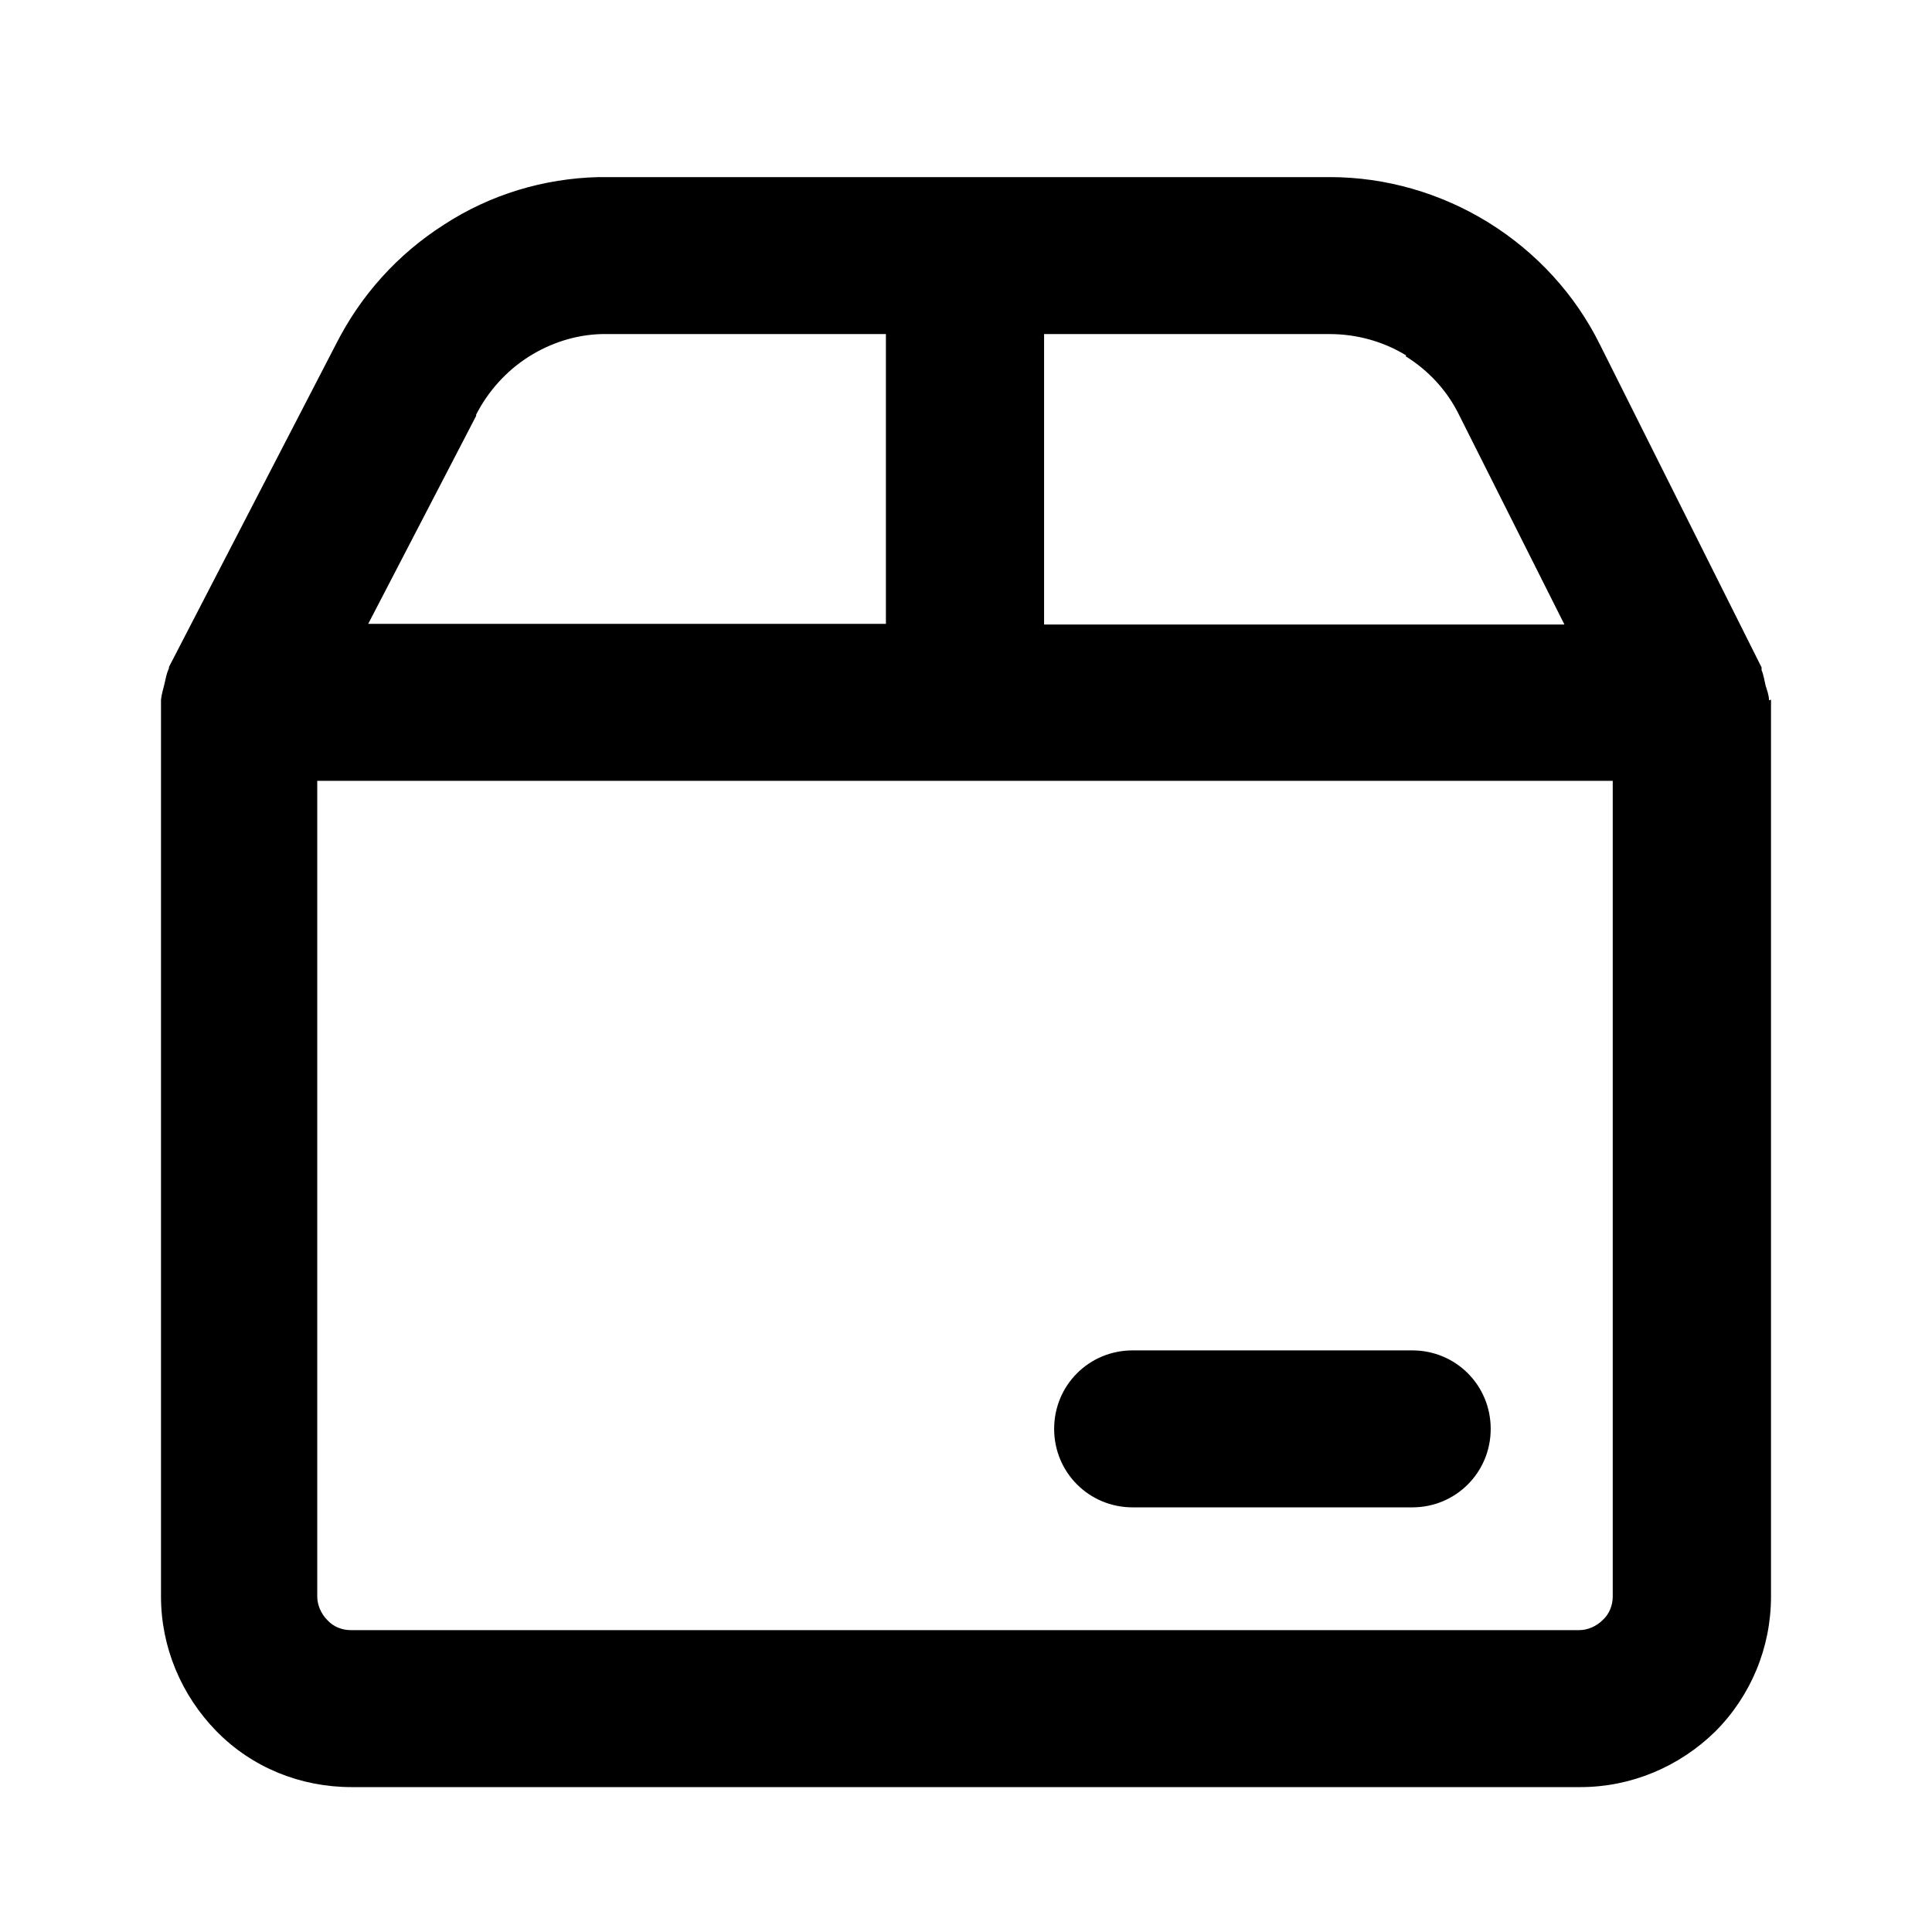
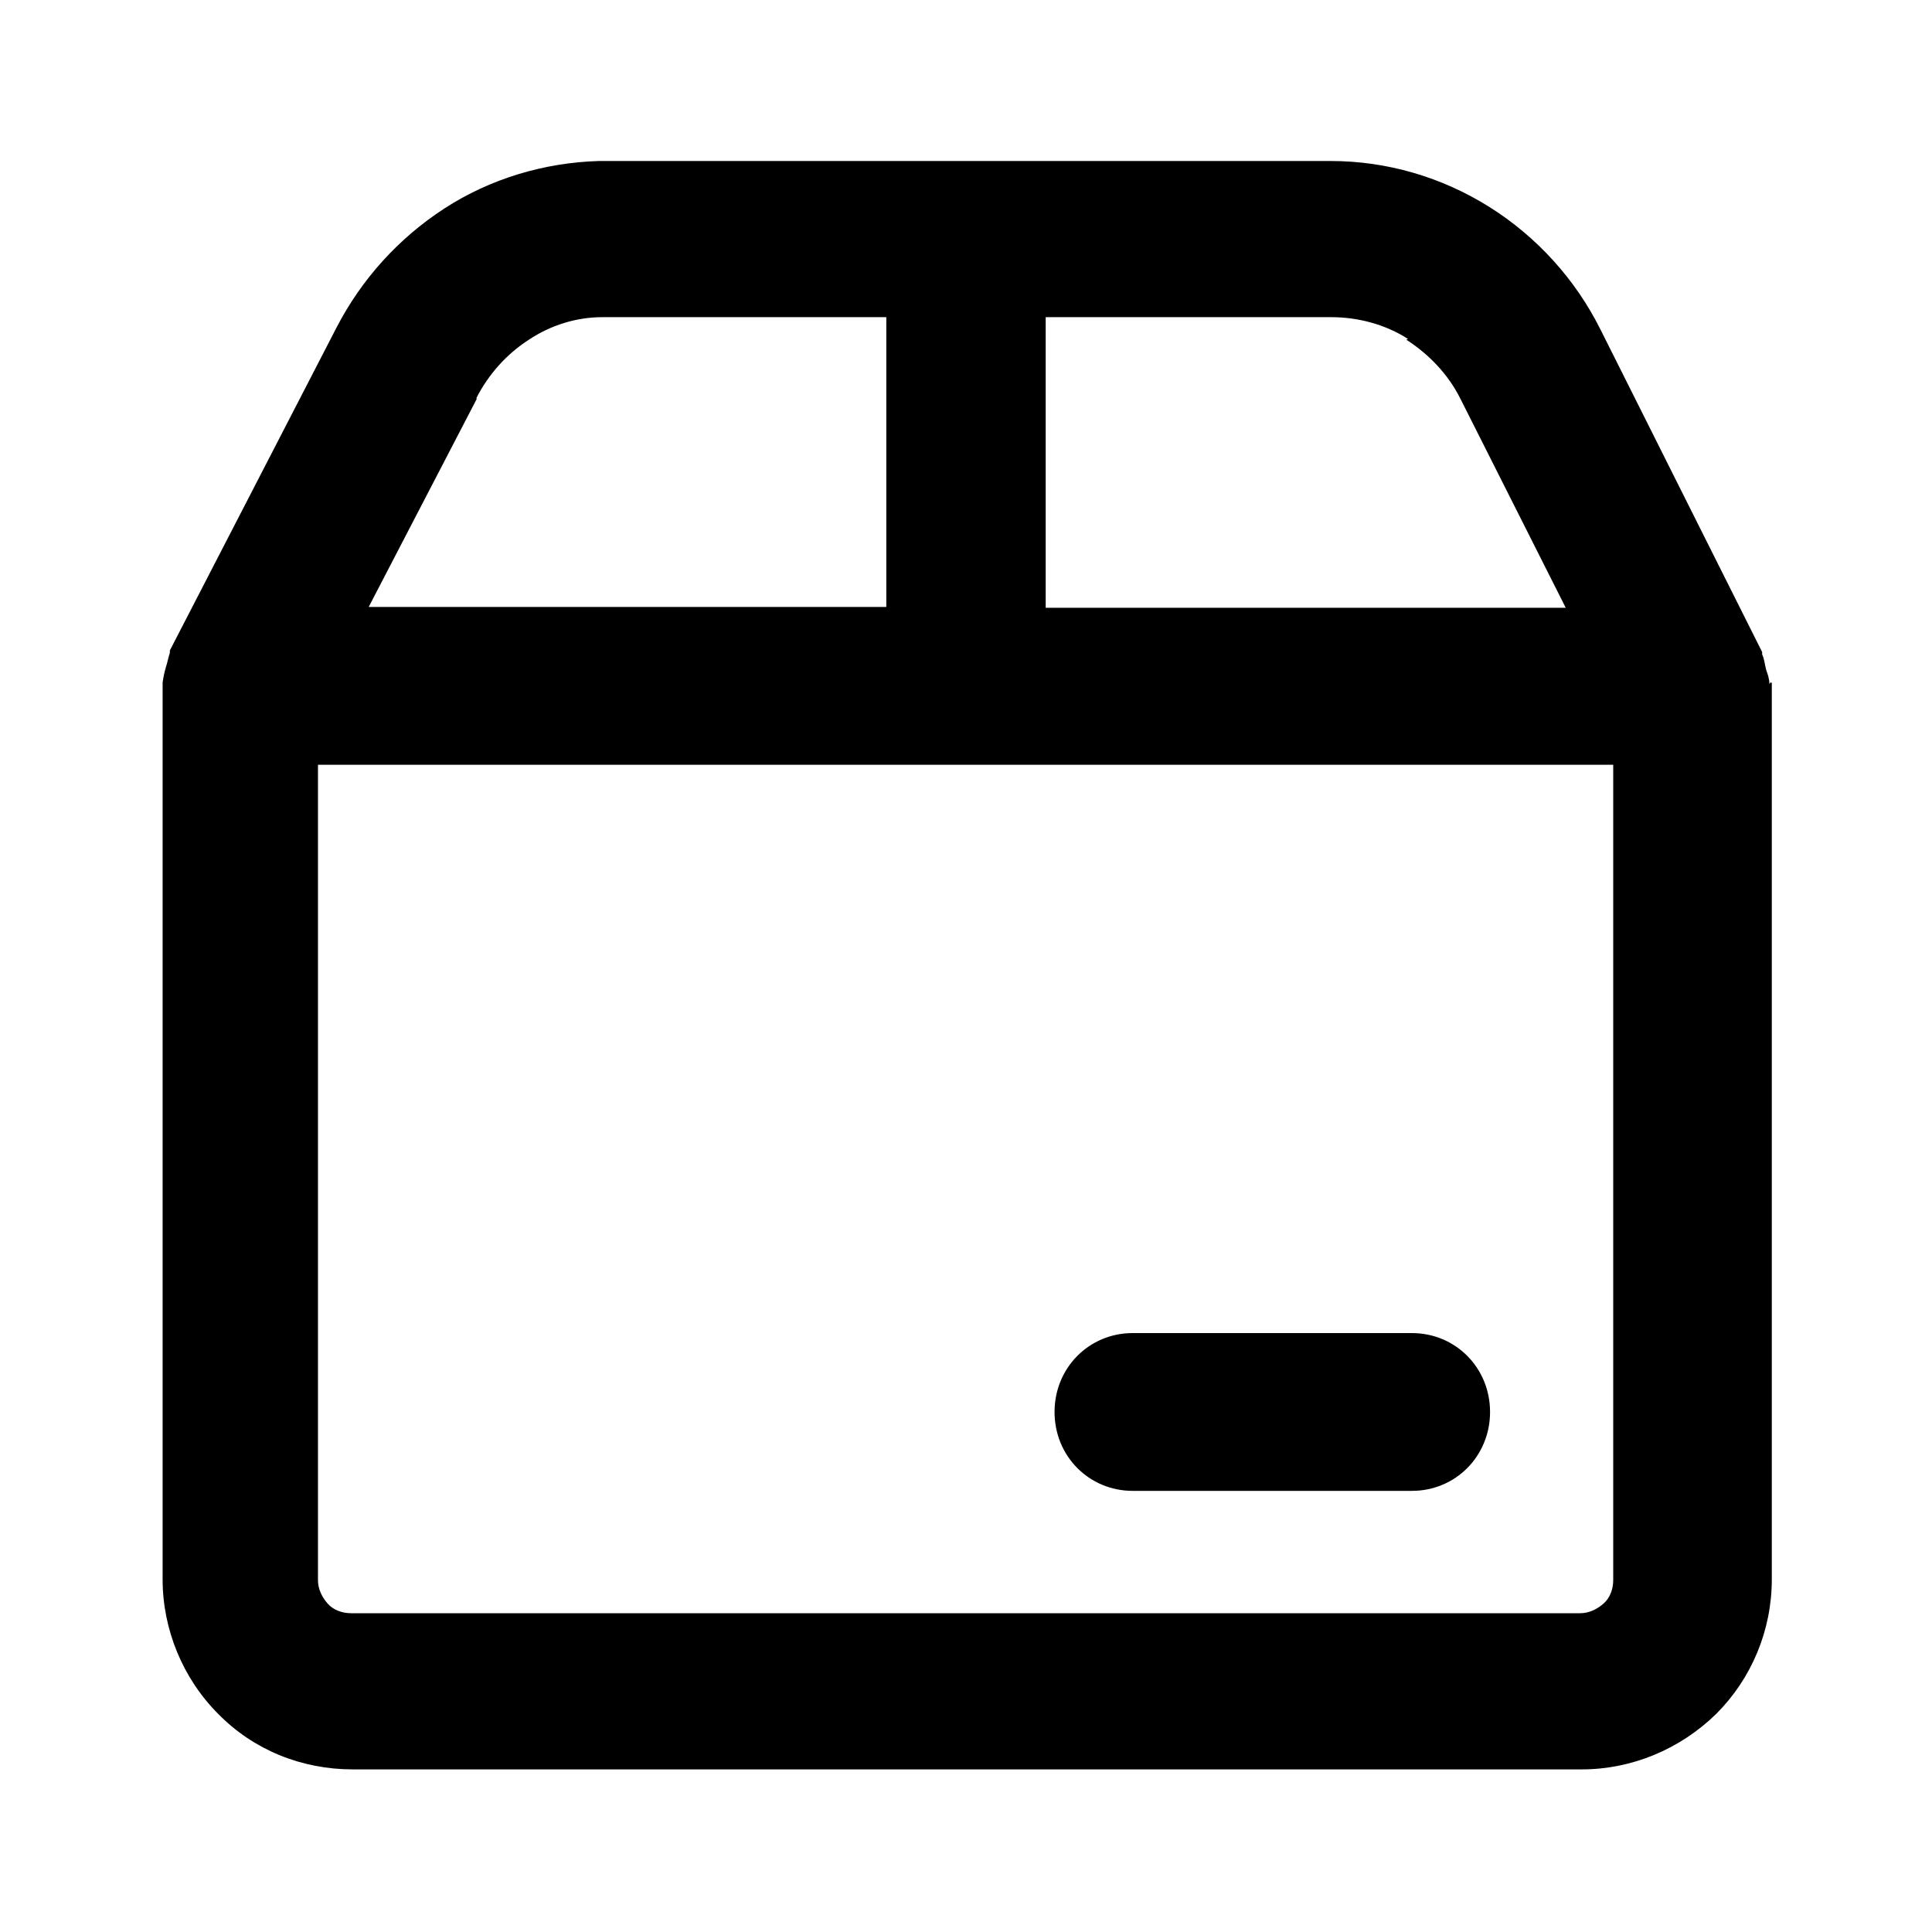
<svg xmlns="http://www.w3.org/2000/svg" viewBox="0 0 24 24" data-title="BoxOutline" fill="currentColor" stroke="none">
-   <path fill-rule="evenodd" clip-rule="evenodd" d="M14.07 18.725H17.544C18.085 18.725 18.518 18.291 18.518 17.75C18.518 17.208 18.085 16.775 17.544 16.775H14.07C13.528 16.775 13.095 17.208 13.095 17.75C13.095 18.291 13.528 18.725 14.07 18.725Z" />
-   <path fill-rule="evenodd" clip-rule="evenodd" d="M21.975 8.7C21.975 8.633 21.95 8.575 21.933 8.516C21.917 8.45 21.908 8.383 21.883 8.325C21.883 8.316 21.883 8.308 21.883 8.291L19.876 4.283C19.568 3.658 19.084 3.133 18.493 2.766C17.902 2.4 17.219 2.2 16.519 2.2H7.464C7.464 2.2 7.448 2.2 7.439 2.2C6.756 2.216 6.09 2.416 5.515 2.791C4.94 3.158 4.482 3.666 4.174 4.275L2.1 8.283C2.1 8.283 2.1 8.308 2.092 8.316C2.067 8.375 2.058 8.433 2.042 8.5C2.025 8.566 2.008 8.625 2 8.691C2 8.708 2 8.716 2 8.725V19.833C2 20.458 2.25 21.058 2.691 21.508C3.133 21.958 3.733 22.2 4.366 22.2H19.634C20.259 22.2 20.859 21.95 21.309 21.508C21.75 21.066 22 20.466 22 19.833V8.725C22 8.725 22 8.708 22 8.691L21.975 8.7ZM17.46 4.425C17.743 4.6 17.977 4.85 18.127 5.158L19.434 7.758H12.97V4.15H16.519C16.852 4.15 17.185 4.241 17.469 4.416L17.46 4.425ZM5.915 5.166V5.15C6.065 4.858 6.29 4.608 6.565 4.433C6.84 4.258 7.156 4.158 7.473 4.15H11.005V7.75H4.574L5.915 5.166ZM20.034 19.833C20.034 19.941 19.992 20.05 19.909 20.125C19.834 20.2 19.726 20.25 19.618 20.25H4.357C4.249 20.25 4.141 20.208 4.066 20.125C3.991 20.05 3.941 19.941 3.941 19.833V9.7H20.034V19.833Z" />
+   <path fill-rule="evenodd" d="m14.07,18.52h3.47c.54,0,.97-.43.97-.98s-.43-.98-.97-.98h-3.47c-.54,0-.97.43-.97.98s.43.98.97.98Z" />
+   <path fill-rule="evenodd" d="m21.98,8.5c0-.07-.02-.12-.04-.18-.02-.07-.02-.13-.05-.19v-.03l-2.01-4.01c-.31-.62-.79-1.15-1.38-1.52-.59-.37-1.27-.57-1.97-.57H7.44c-.68.02-1.35.22-1.92.59-.57.37-1.03.88-1.34,1.48l-2.07,4.01s0,.02,0,.03c-.02.06-.03.12-.05.18-.02.07-.03.12-.04.19v11.14c0,.62.25,1.23.69,1.67.44.45,1.04.69,1.67.69h15.27c.62,0,1.22-.25,1.67-.69.44-.44.69-1.04.69-1.67v-11.14h-.02Zm-4.51-4.28c.28.18.52.43.67.73l1.31,2.6h-6.46v-3.61h3.55c.33,0,.67.09.95.27h0Zm-11.55.74v-.02c.15-.29.37-.54.65-.72.27-.18.59-.28.91-.28h3.53v3.6h-6.43l1.34-2.58Zm14.12,14.67c0,.11-.04.22-.12.29-.08.07-.18.12-.29.12H4.36c-.11,0-.22-.04-.29-.12-.07-.08-.12-.18-.12-.29v-10.13h16.09v10.13Z" />
</svg>
